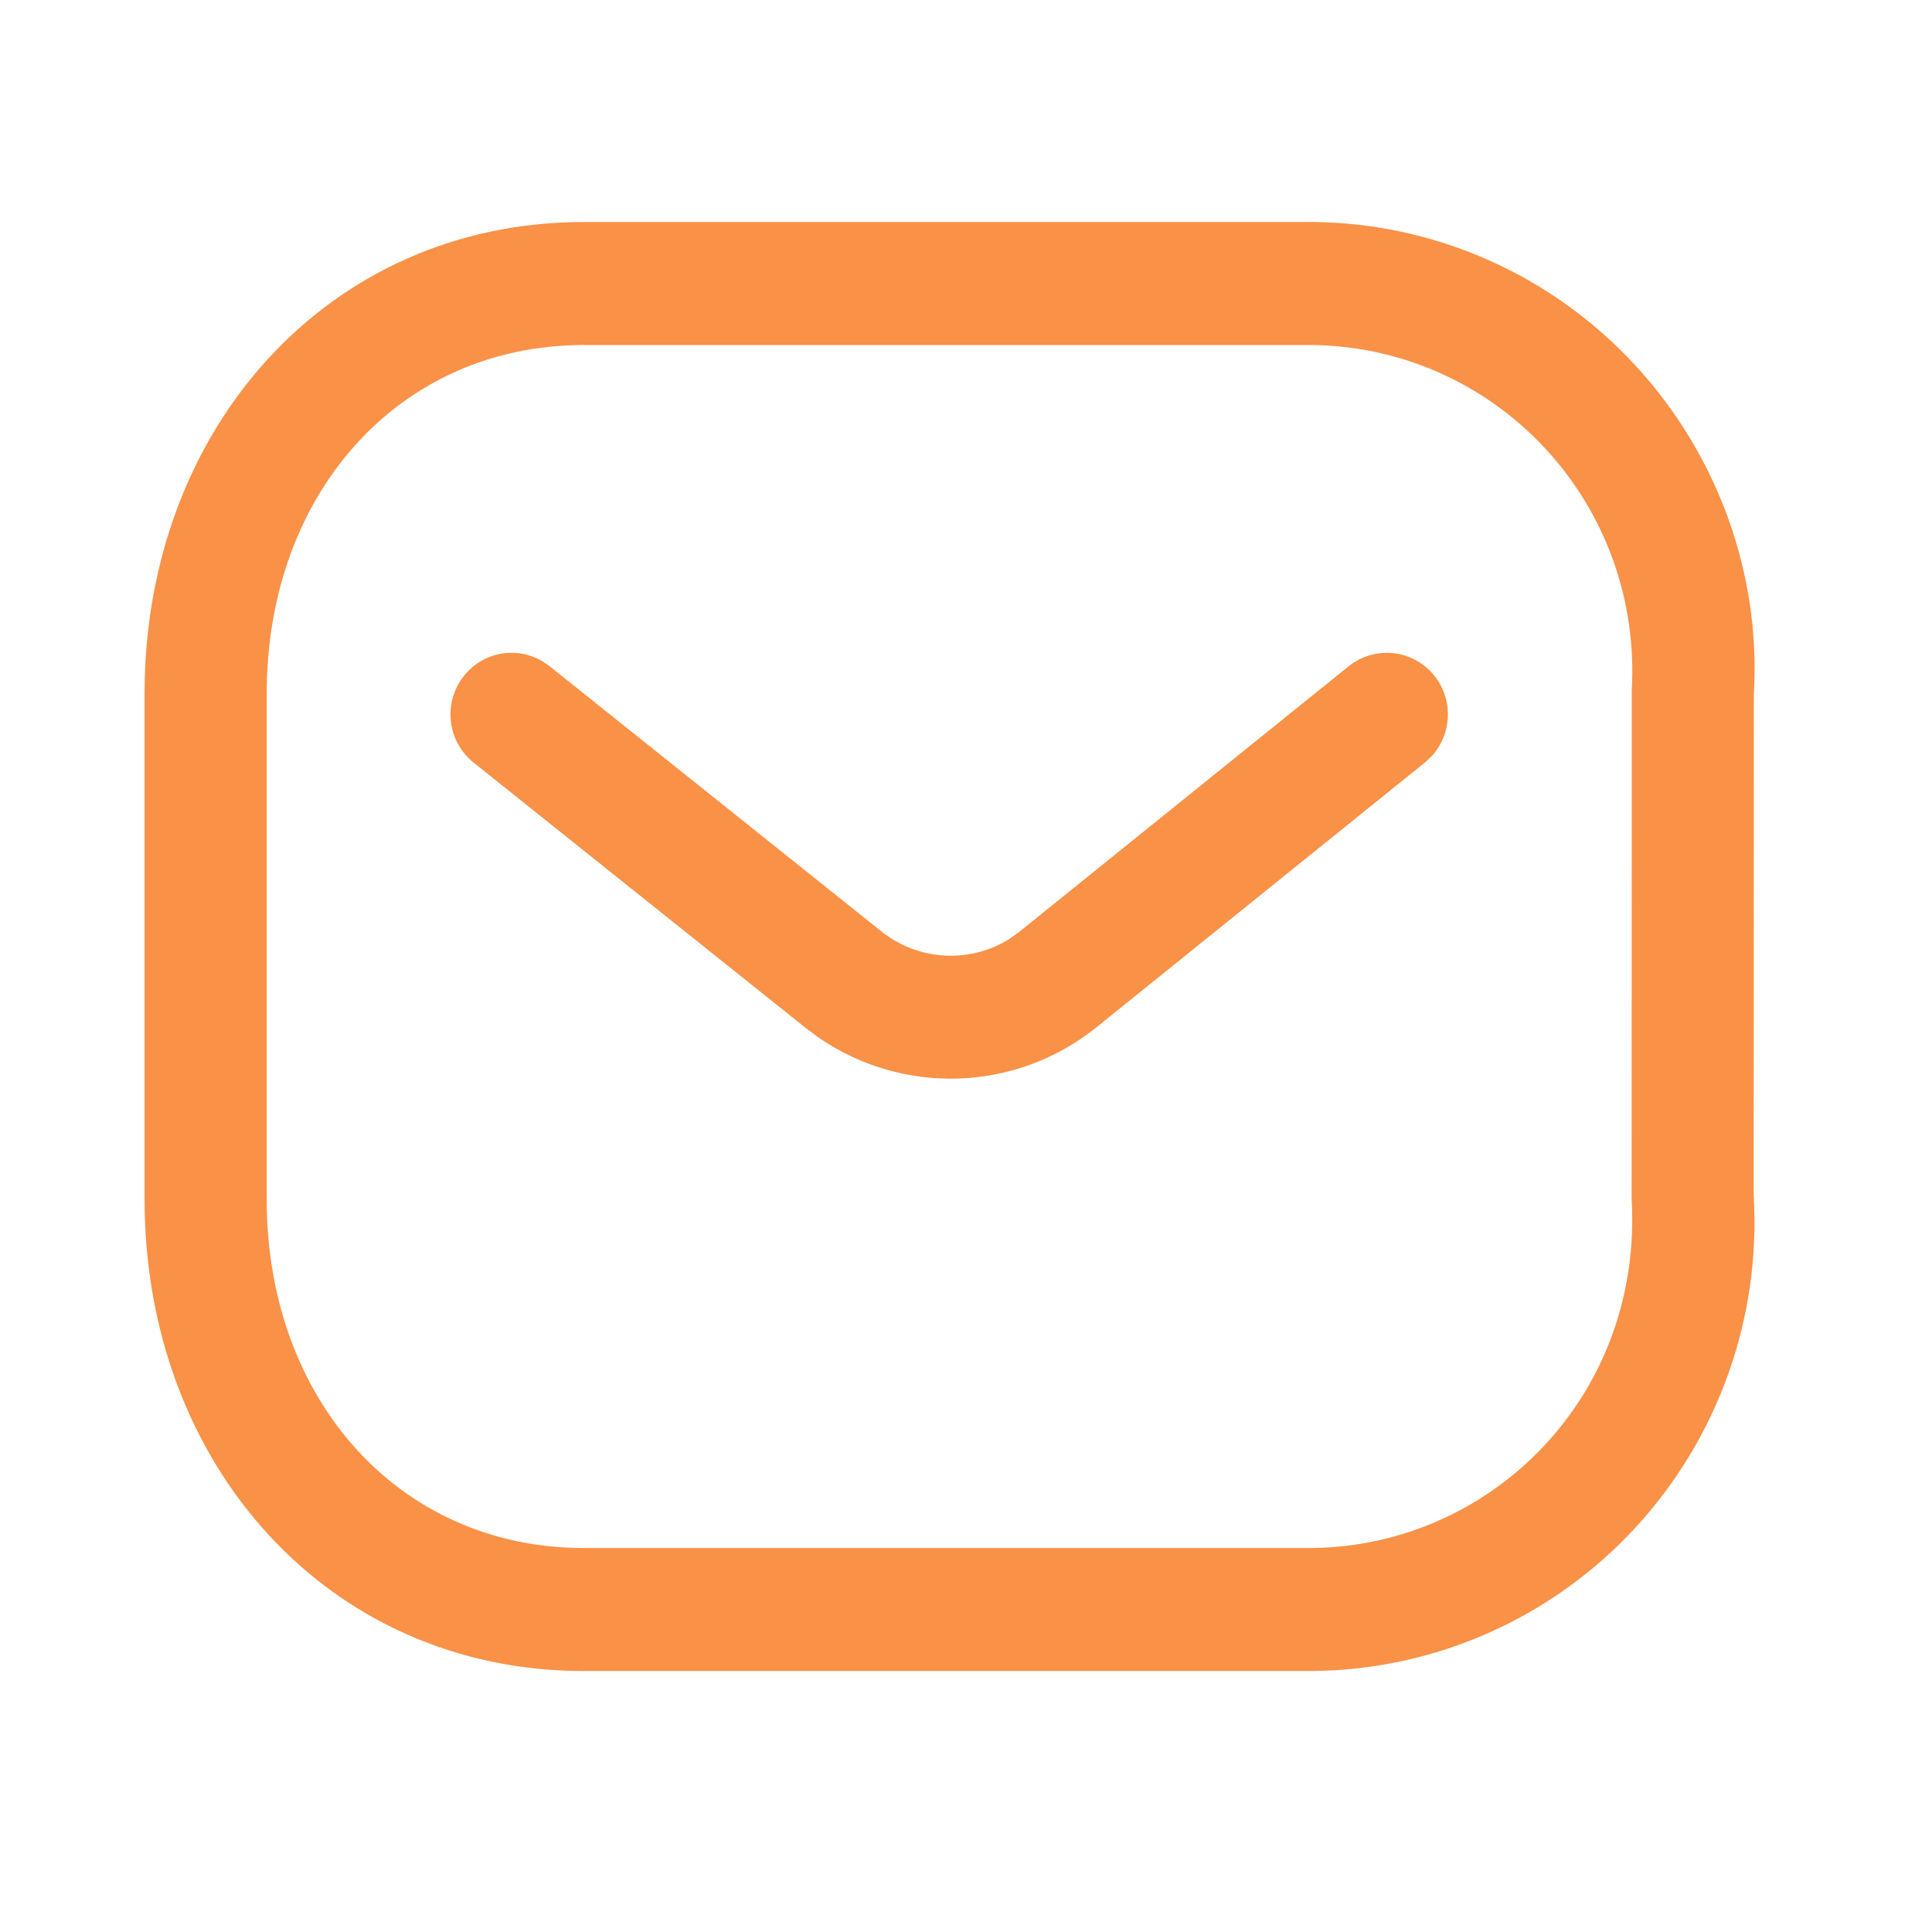
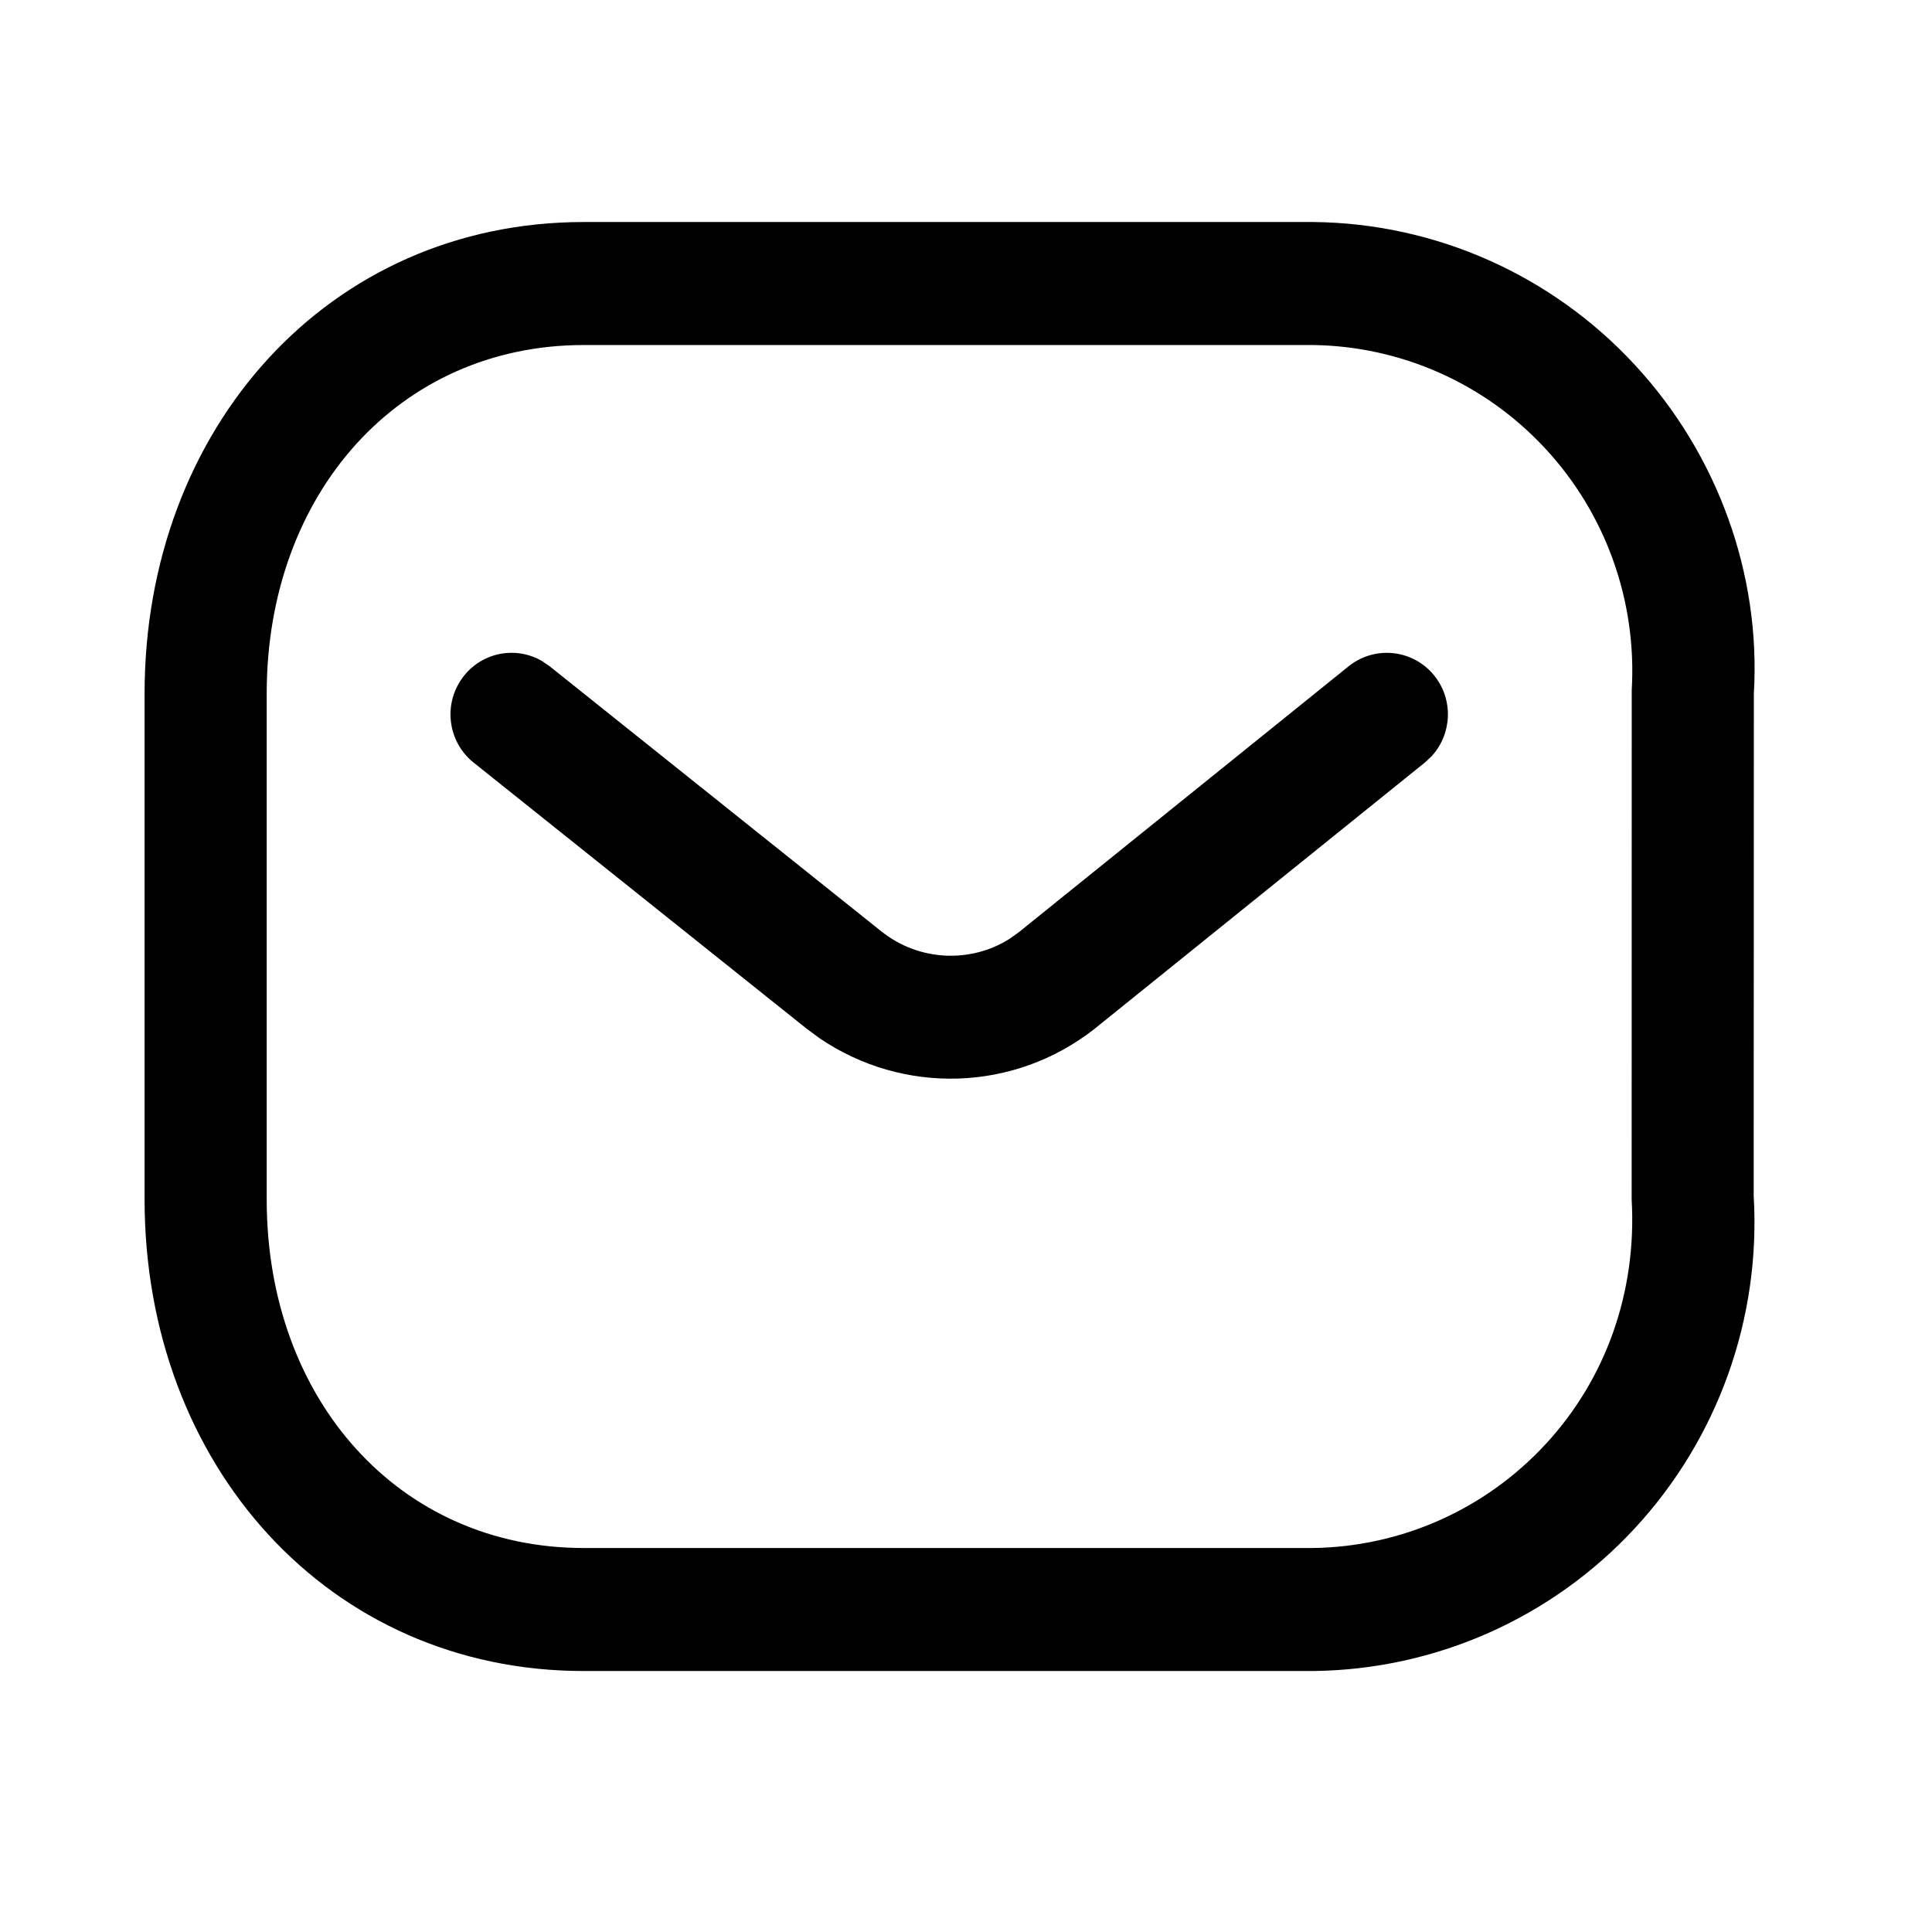
- <svg xmlns="http://www.w3.org/2000/svg" width="24" height="24" viewBox="0 0 24 24" fill="none">
-   <path d="M16.321 2.758C17.835 2.775 19.276 3.416 20.308 4.532C21.341 5.647 21.875 7.14 21.787 8.617L21.785 14.854C21.875 16.376 21.341 17.869 20.308 18.985C19.276 20.1 17.835 20.741 16.313 20.758H7.252C4.083 20.758 1.796 18.197 1.796 14.899V8.617C1.796 5.32 4.083 2.758 7.252 2.758H16.321ZM16.304 4.286H7.252C4.959 4.286 3.313 6.13 3.313 8.617V14.899C3.313 17.387 4.959 19.23 7.252 19.23H16.304C17.403 19.217 18.449 18.752 19.198 17.942C19.948 17.133 20.335 16.049 20.269 14.899L20.27 8.572C20.335 7.467 19.948 6.383 19.198 5.574C18.449 4.764 17.403 4.299 16.304 4.286ZM17.82 8.396C18.058 8.696 18.036 9.121 17.784 9.394L17.702 9.471L13.595 12.782C12.597 13.565 11.219 13.604 10.179 12.896L10.018 12.777L5.883 9.473C5.555 9.21 5.5 8.73 5.761 8.399C5.997 8.098 6.413 8.025 6.734 8.212L6.826 8.275L10.956 11.576C11.419 11.94 12.053 11.968 12.537 11.665L12.654 11.582L16.753 8.277C17.081 8.014 17.558 8.067 17.82 8.396Z" fill="#F99147" />
+ <svg xmlns="http://www.w3.org/2000/svg" width="24" height="24" viewBox="0 0 24 24" fill="currentColor">
+   <path d="M16.321 2.758C17.835 2.775 19.276 3.416 20.308 4.532C21.341 5.647 21.875 7.14 21.787 8.617L21.785 14.854C21.875 16.376 21.341 17.869 20.308 18.985C19.276 20.1 17.835 20.741 16.313 20.758H7.252C4.083 20.758 1.796 18.197 1.796 14.899V8.617C1.796 5.32 4.083 2.758 7.252 2.758H16.321ZM16.304 4.286H7.252C4.959 4.286 3.313 6.13 3.313 8.617V14.899C3.313 17.387 4.959 19.23 7.252 19.23H16.304C17.403 19.217 18.449 18.752 19.198 17.942C19.948 17.133 20.335 16.049 20.269 14.899L20.27 8.572C20.335 7.467 19.948 6.383 19.198 5.574C18.449 4.764 17.403 4.299 16.304 4.286ZM17.82 8.396C18.058 8.696 18.036 9.121 17.784 9.394L17.702 9.471L13.595 12.782C12.597 13.565 11.219 13.604 10.179 12.896L10.018 12.777L5.883 9.473C5.555 9.21 5.5 8.73 5.761 8.399C5.997 8.098 6.413 8.025 6.734 8.212L6.826 8.275L10.956 11.576C11.419 11.94 12.053 11.968 12.537 11.665L12.654 11.582L16.753 8.277C17.081 8.014 17.558 8.067 17.82 8.396Z" />
</svg>
